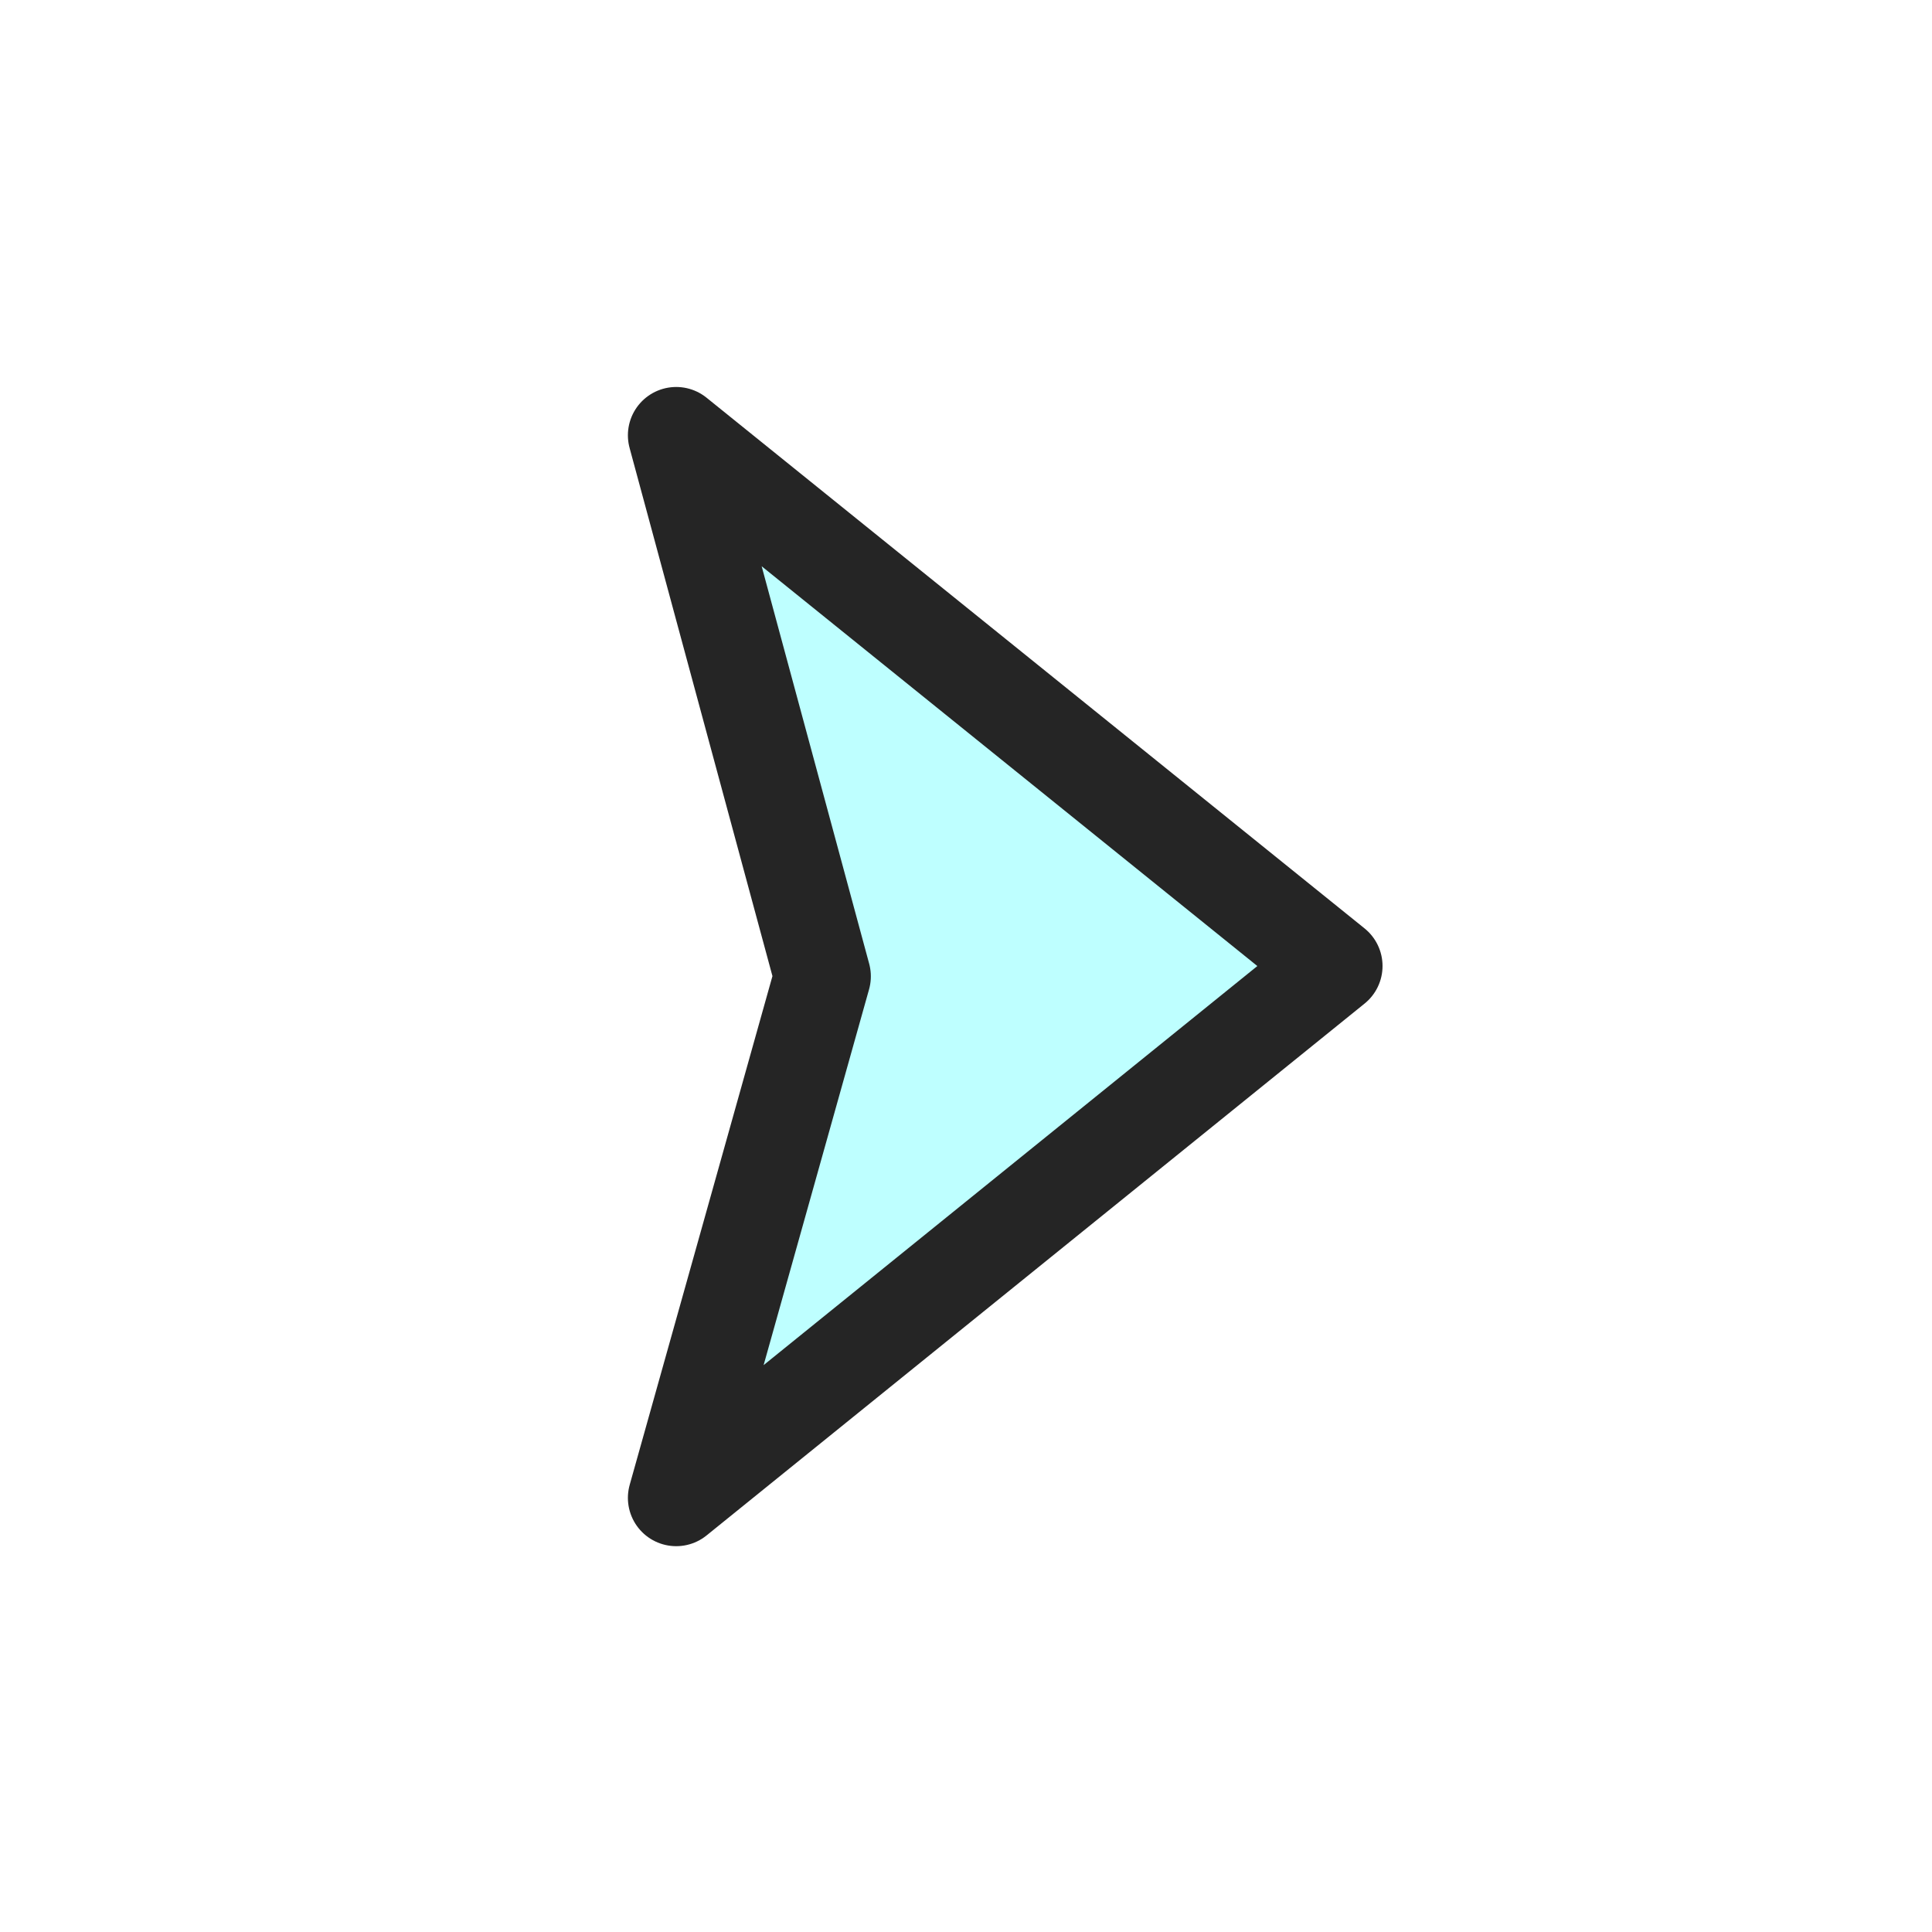
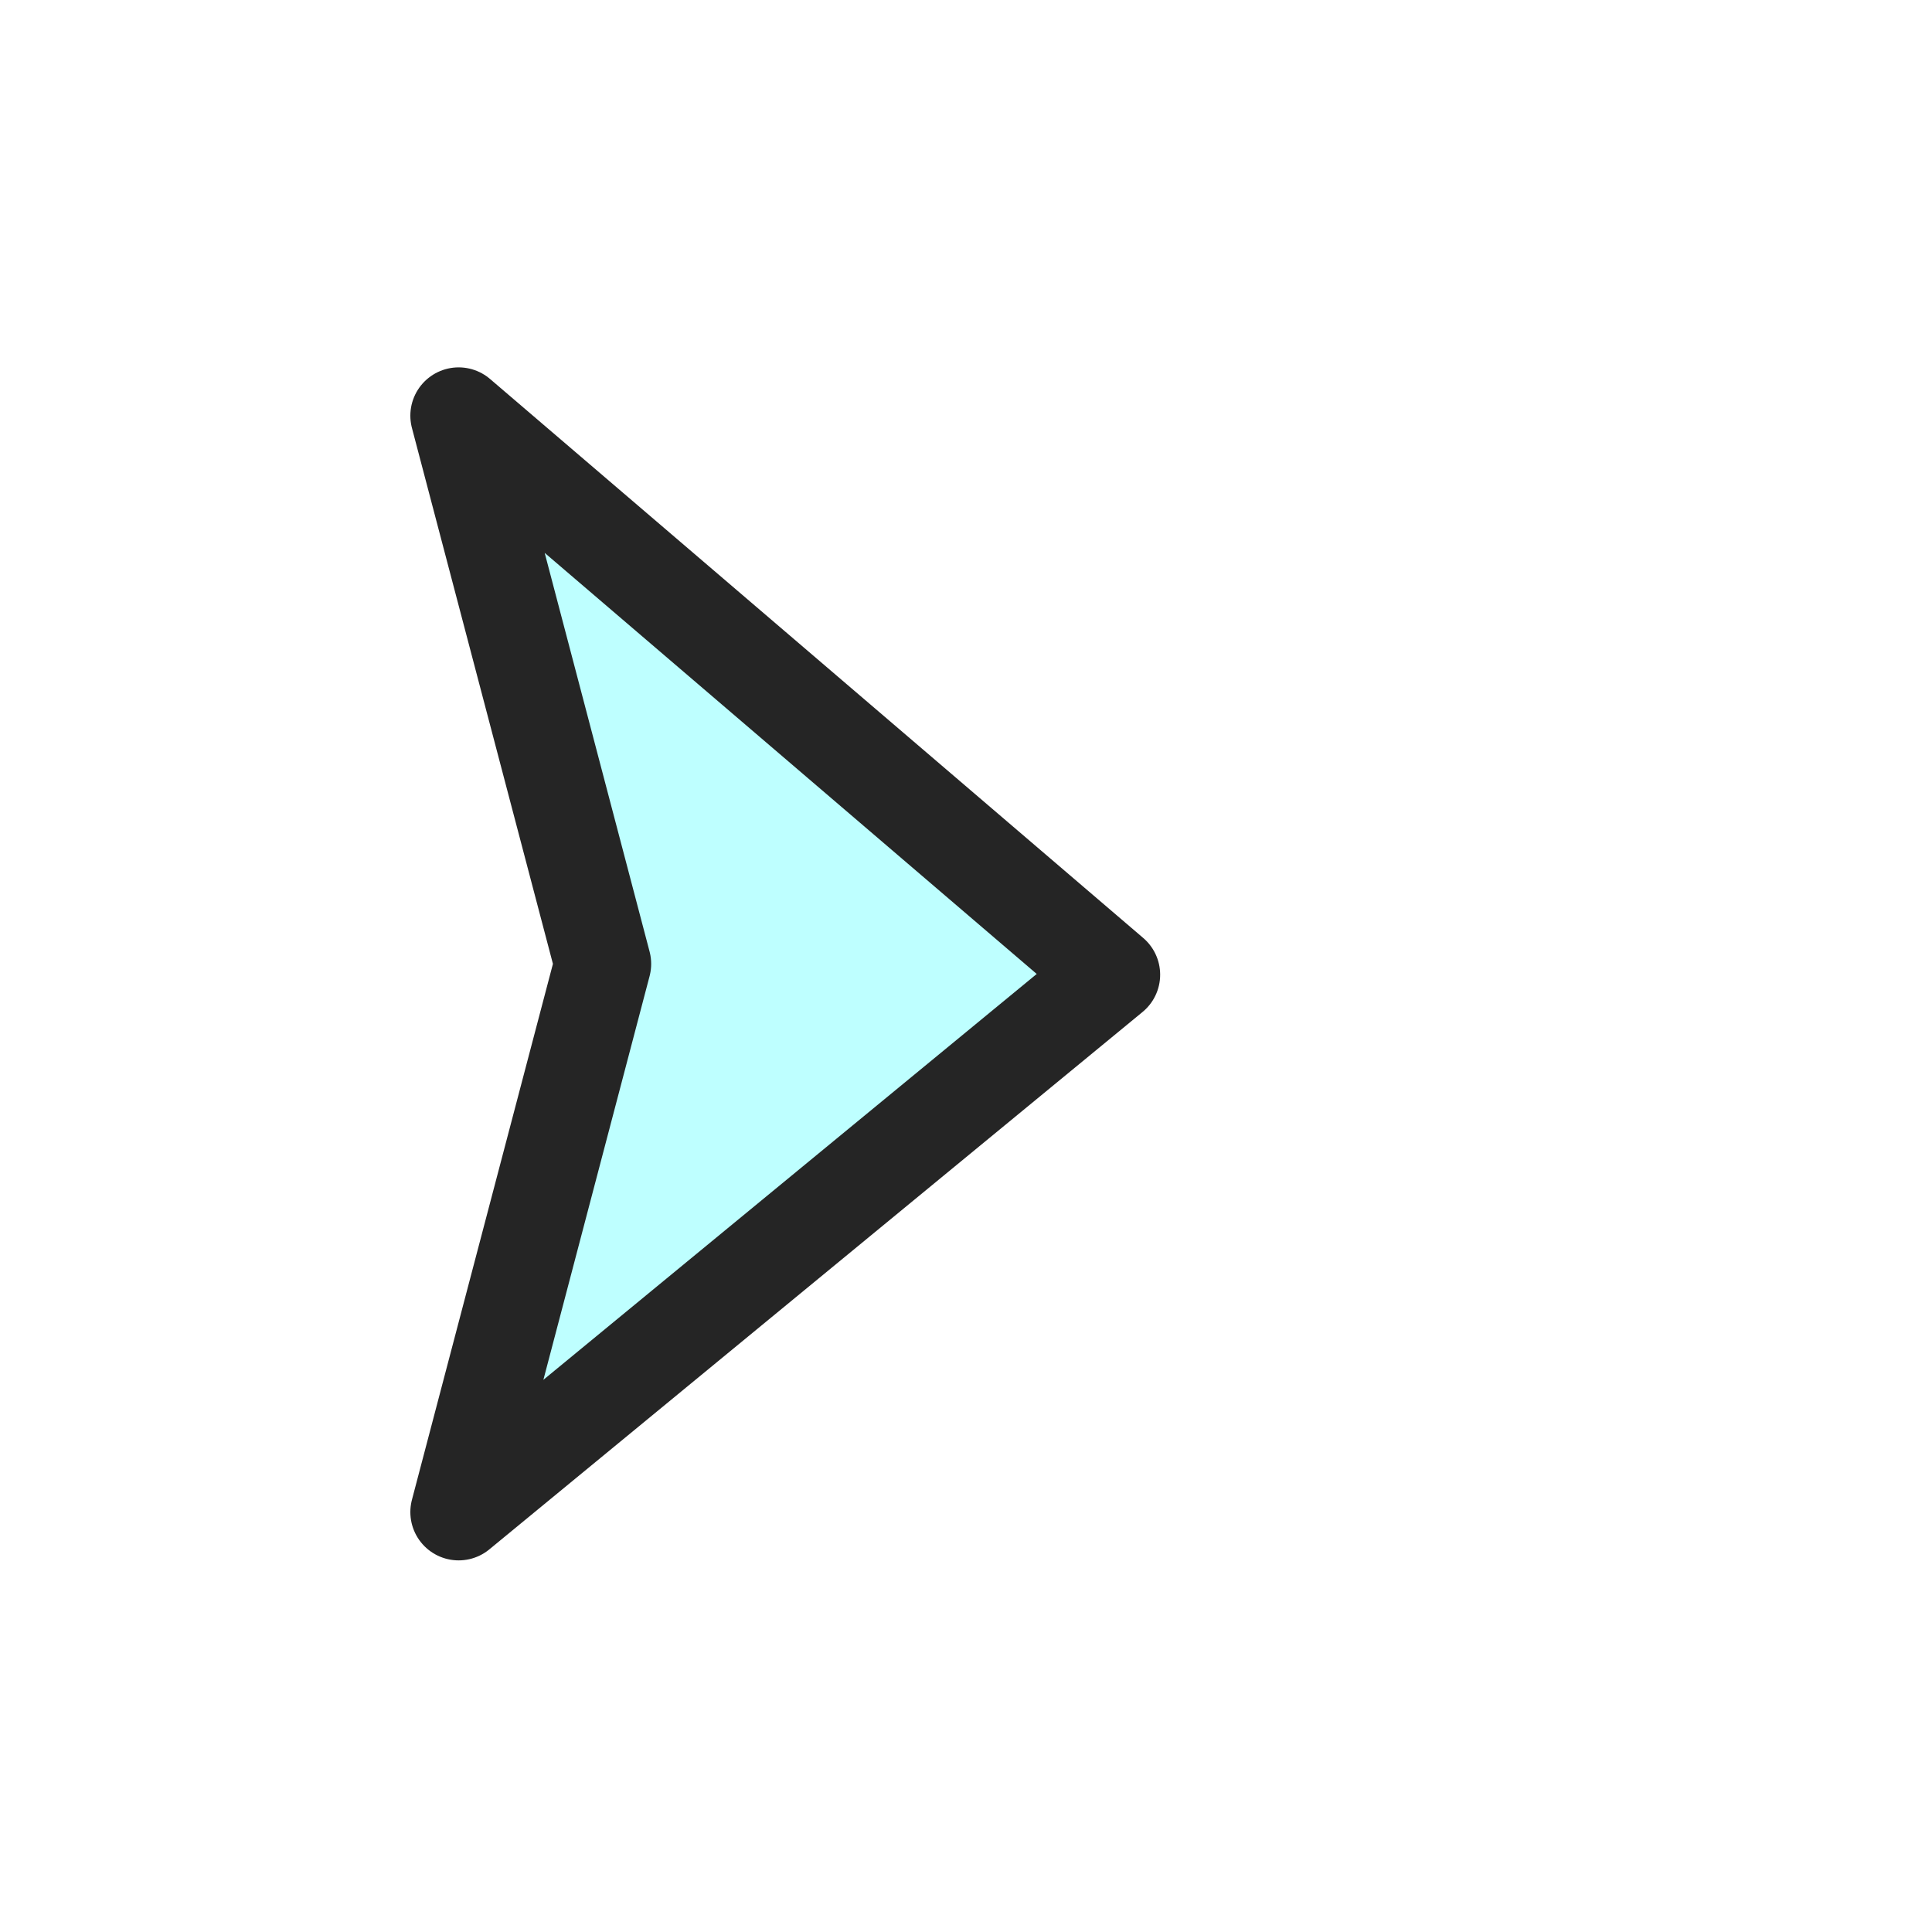
<svg xmlns="http://www.w3.org/2000/svg" width="20" height="20" id="svg2" version="1.1" viewBox="0 0 20 20">
  <defs id="defs4" />
  <g id="layer1" transform="translate(-1074.066,-336.598)">
-     <path style="opacity:1;fill:#beffff;fill-opacity:1;stroke:#252525;stroke-width:1;stroke-linecap:round;stroke-linejoin:round;stroke-miterlimit:4;stroke-dasharray:none;stroke-dashoffset:0;stroke-opacity:1" d="m 1081.066,352.104 6.812,-5.506 -6.812,-5.494 1.515,5.601 z" id="path2474" />
+     <g transform="translate(4.747914,-5.5)" id="layer1-4">
+       <path id="path2474" d="m 1074.066,357.751 6.762,-5.563 -6.762,-5.787 1.493,5.675 z" style="opacity:1;fill:#beffff;fill-opacity:1;stroke:#252525;stroke-width:1;stroke-linecap:round;stroke-linejoin:round;stroke-miterlimit:4;stroke-dasharray:none;stroke-dashoffset:0;stroke-opacity:1" />
+     </g>
  </g>
</svg>
